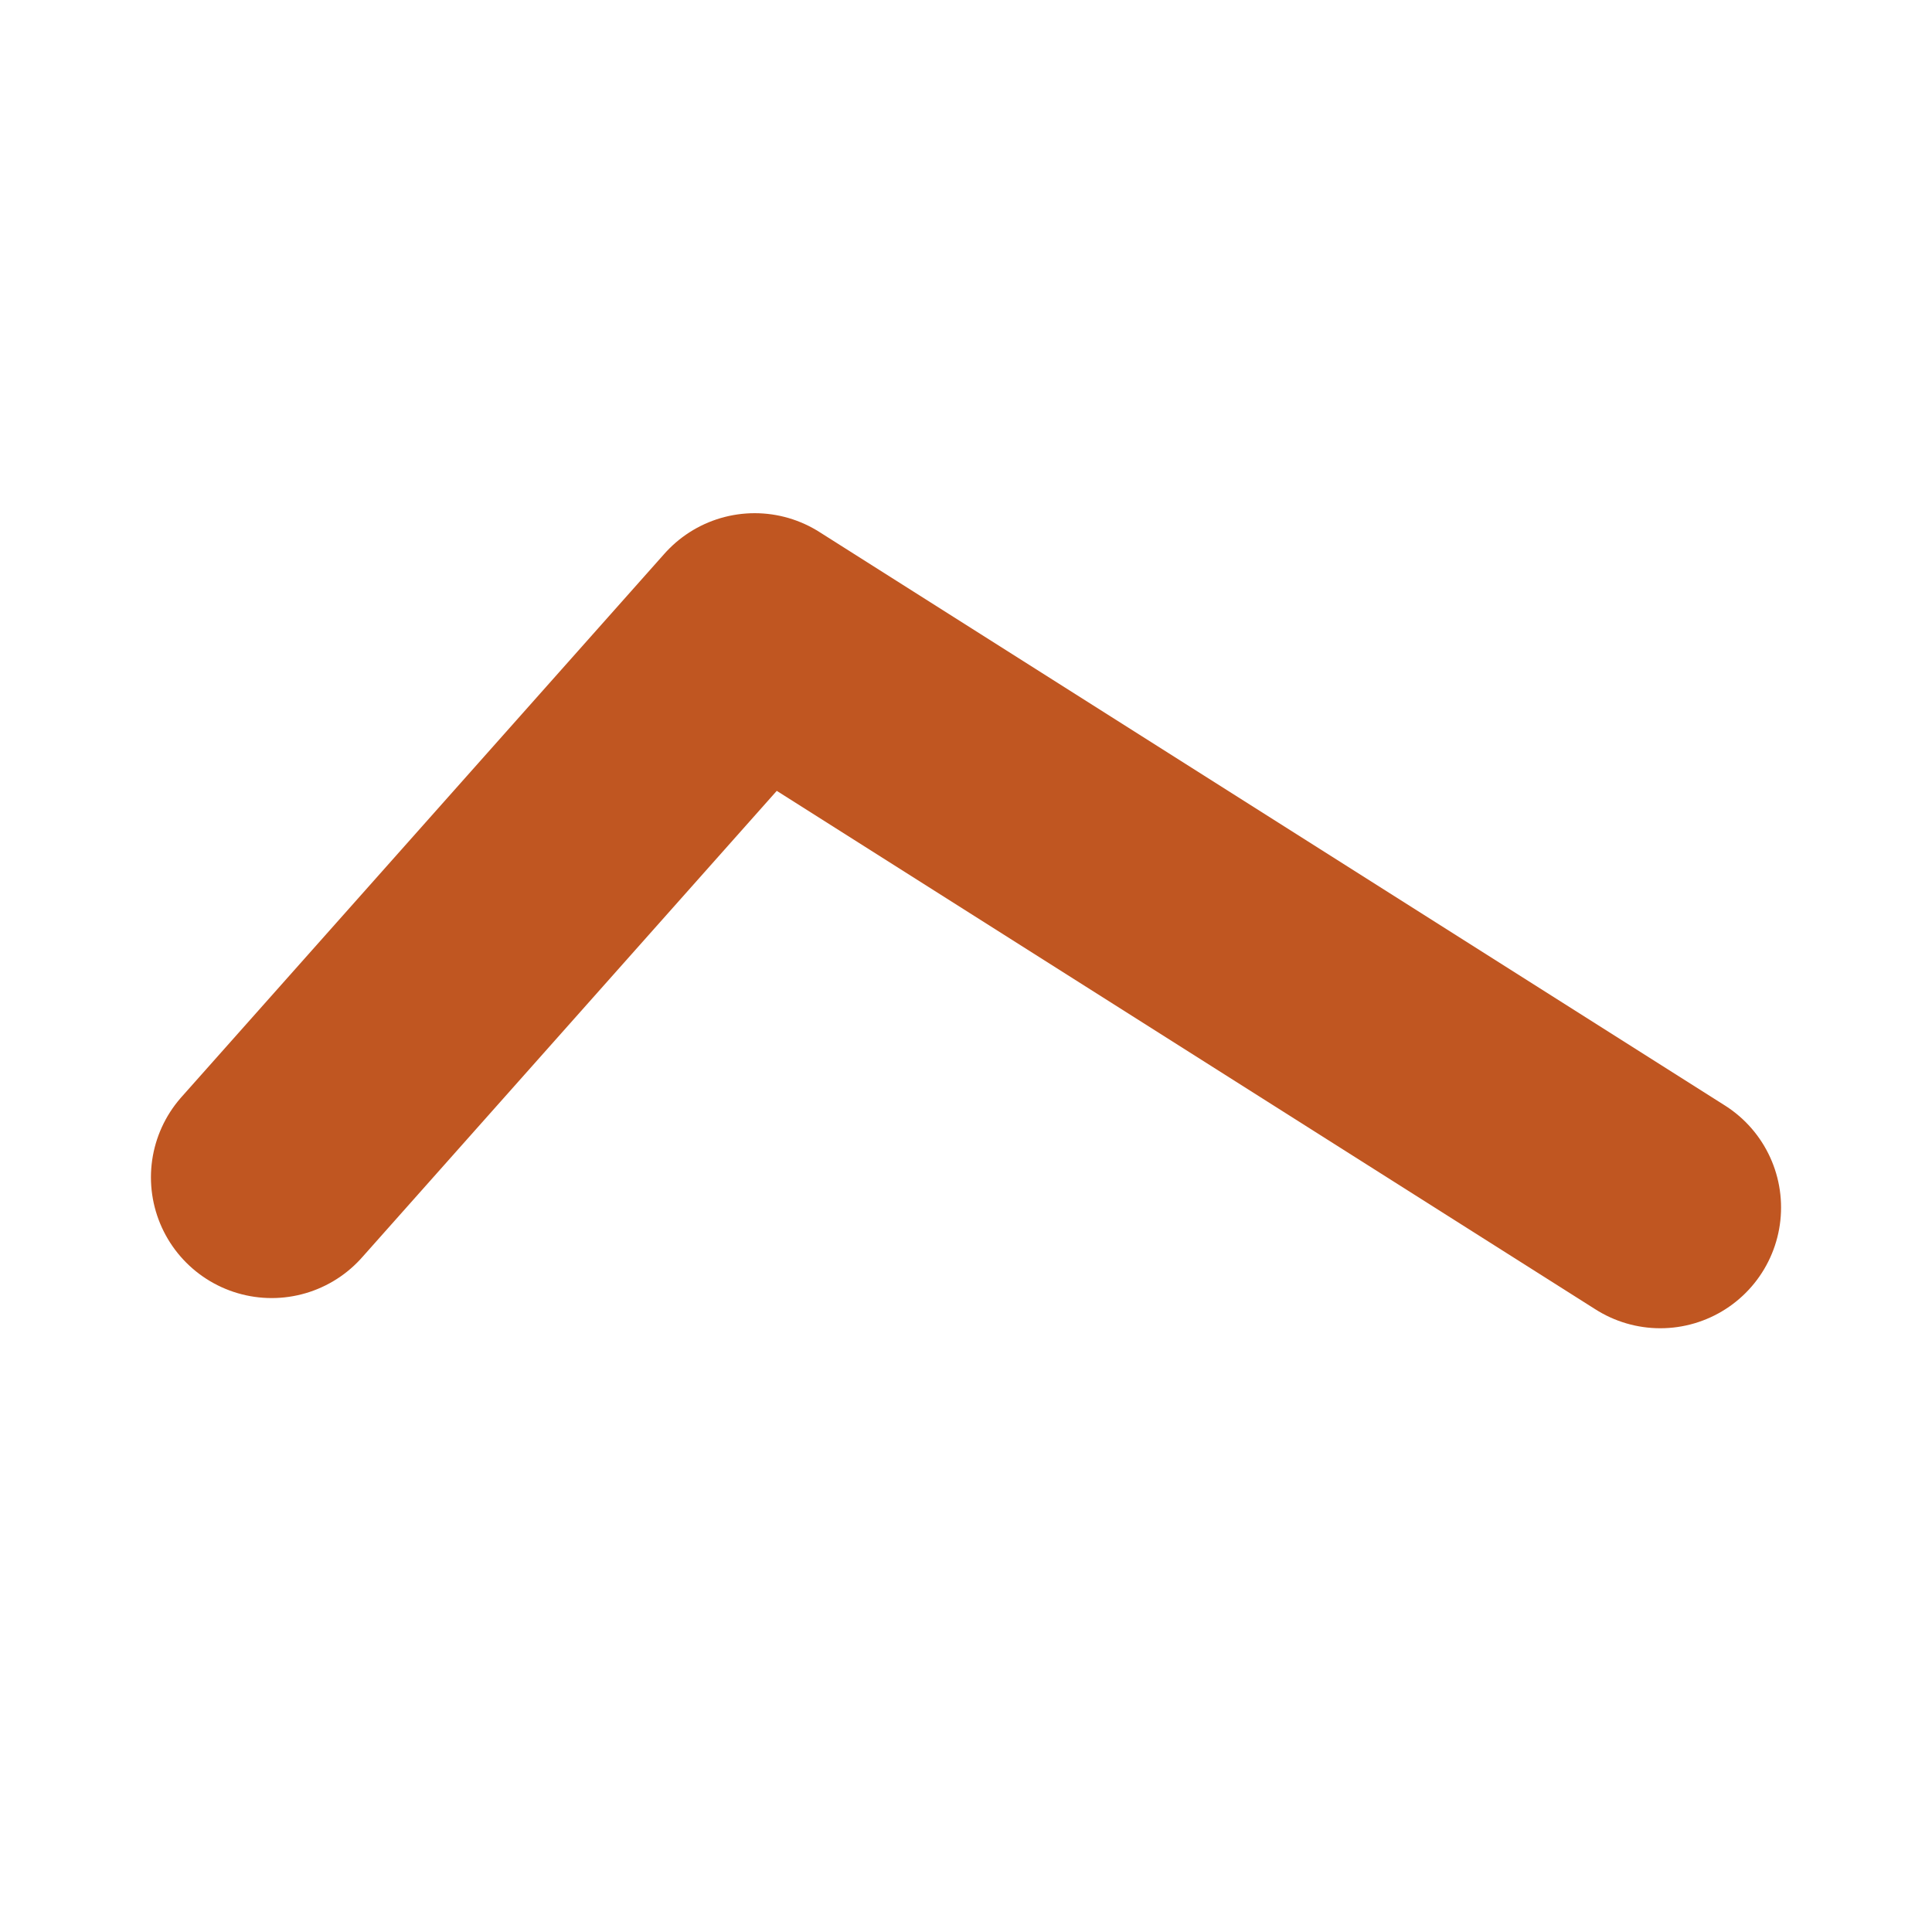
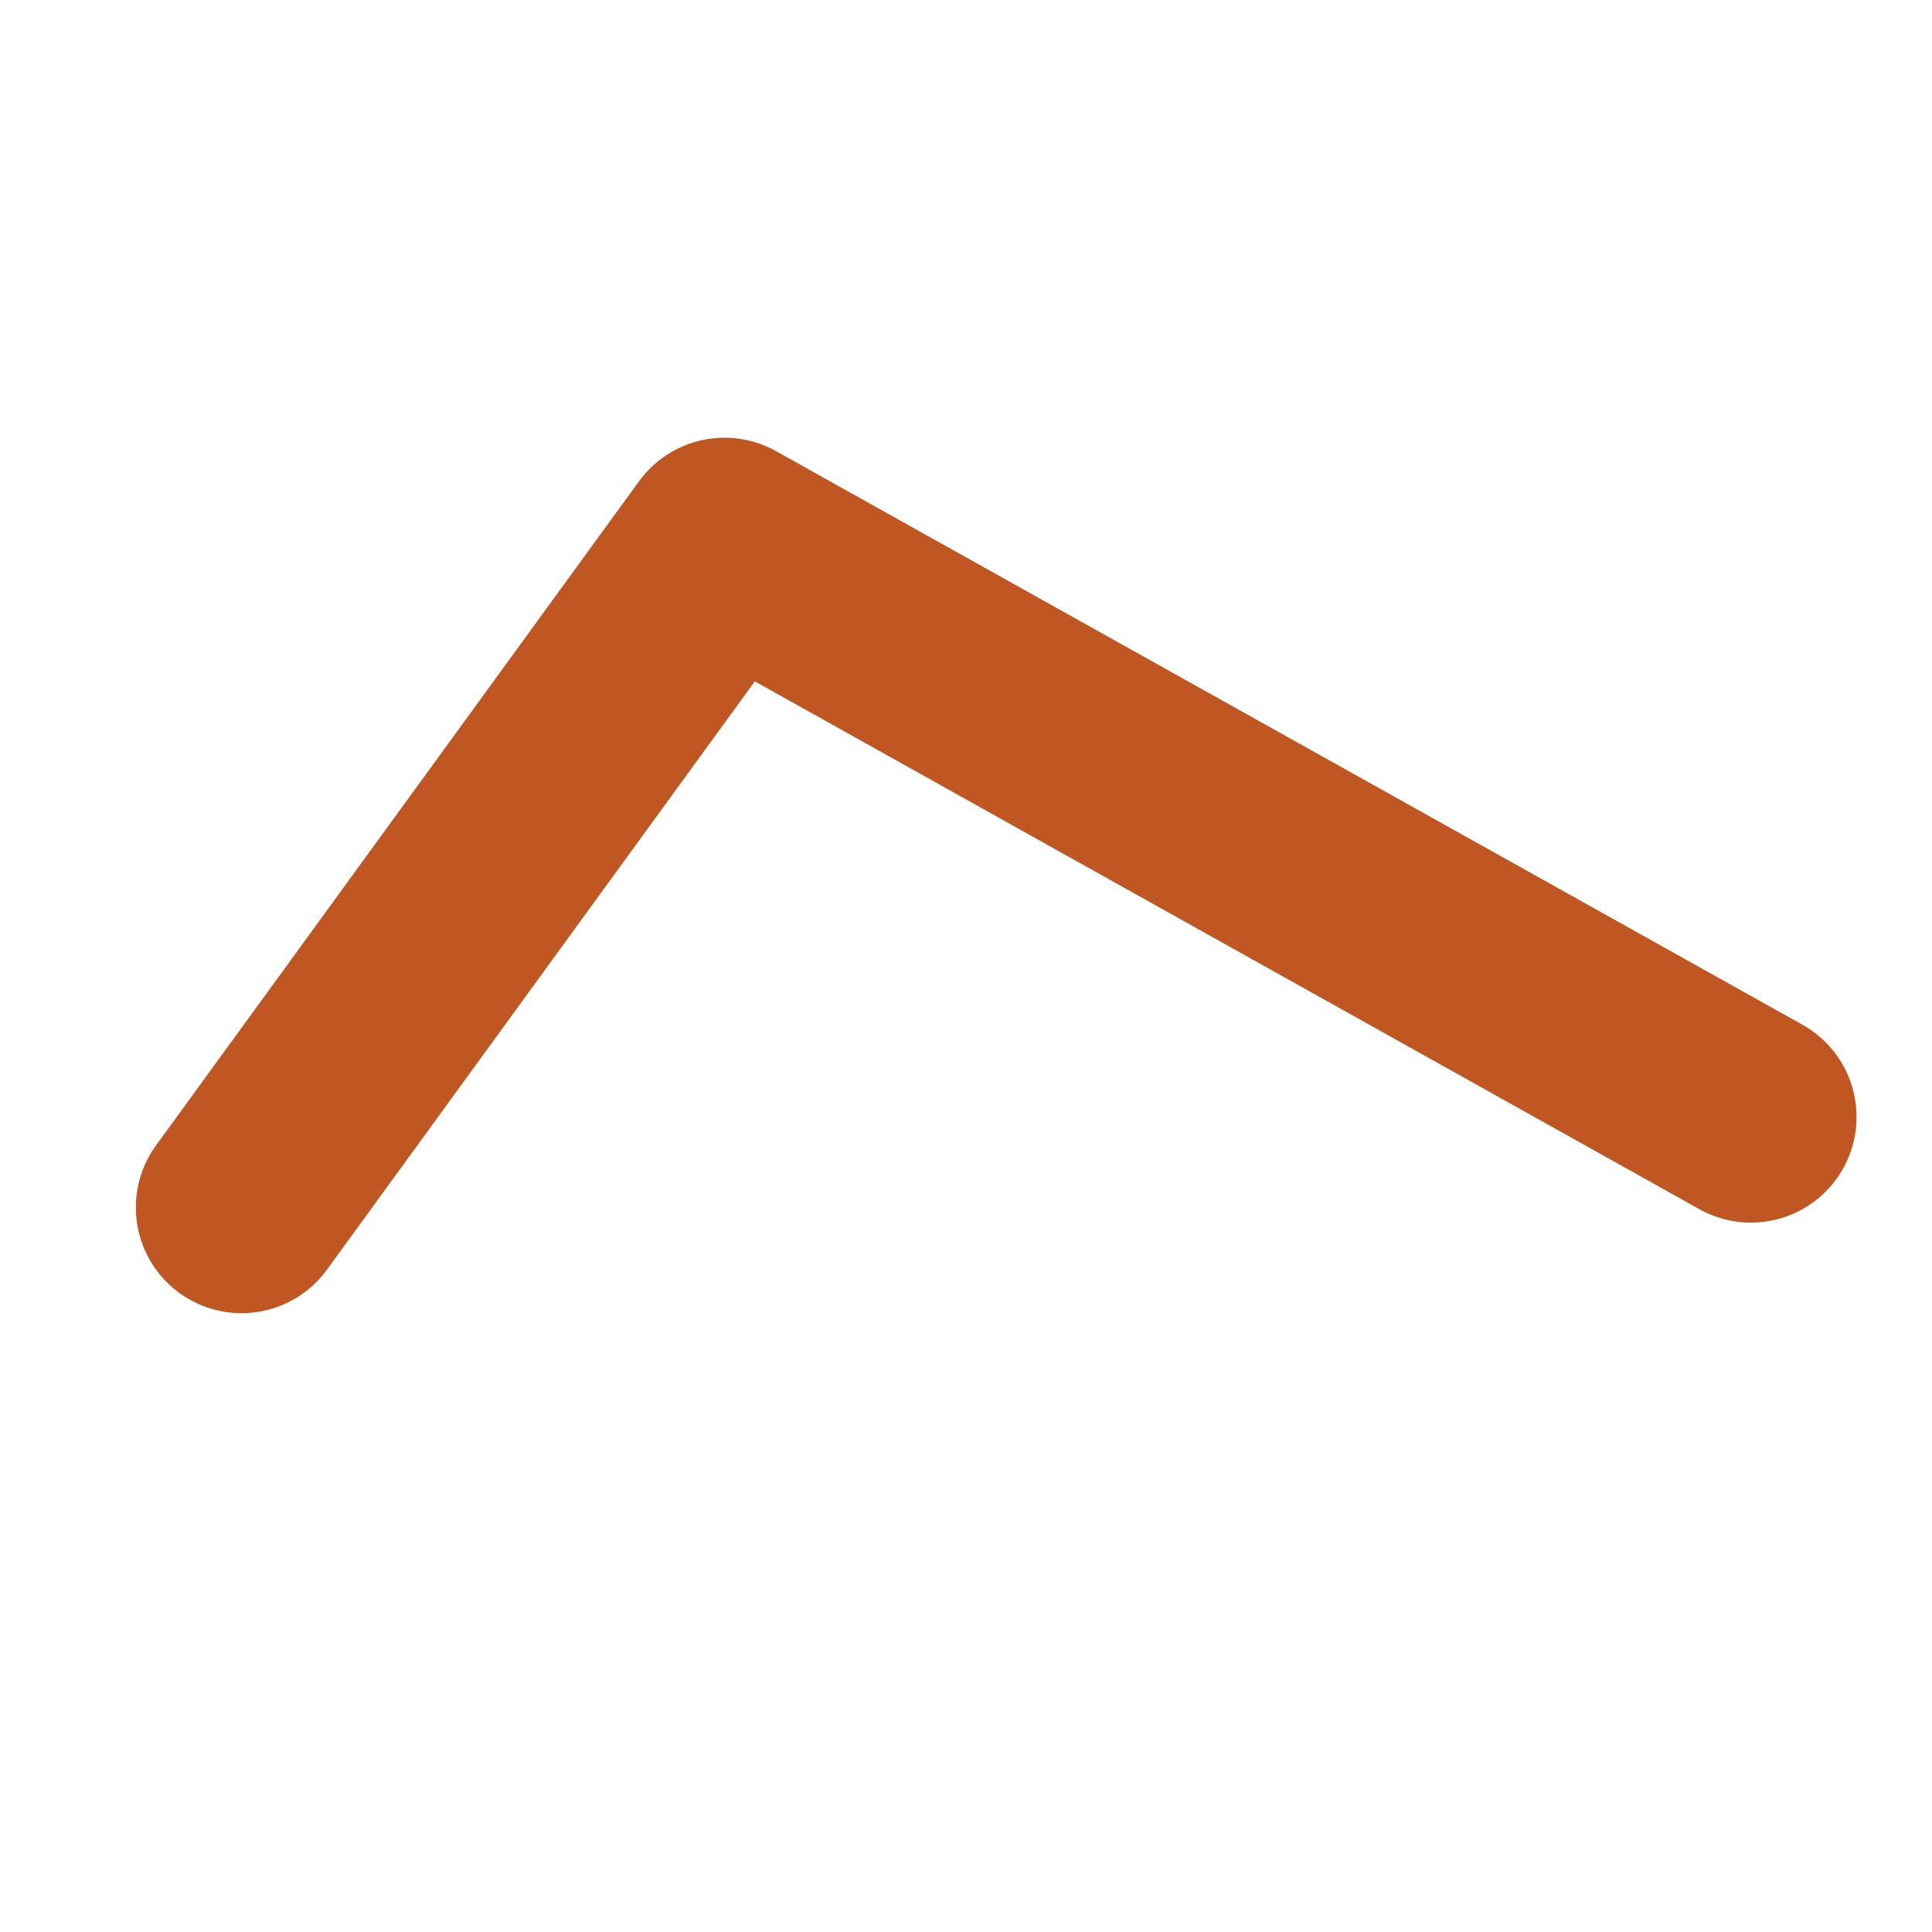
<svg xmlns="http://www.w3.org/2000/svg" viewBox="0 0 128 128">
-   <path d="M18 78 L50 42 L110 80" stroke="#c05621" stroke-width="16" stroke-linecap="round" stroke-linejoin="round" fill="none" />
+   <path d="M16 80 L48 36 L116 74" stroke="#c05621" stroke-width="14" stroke-linecap="round" stroke-linejoin="round" fill="none" />
</svg>
